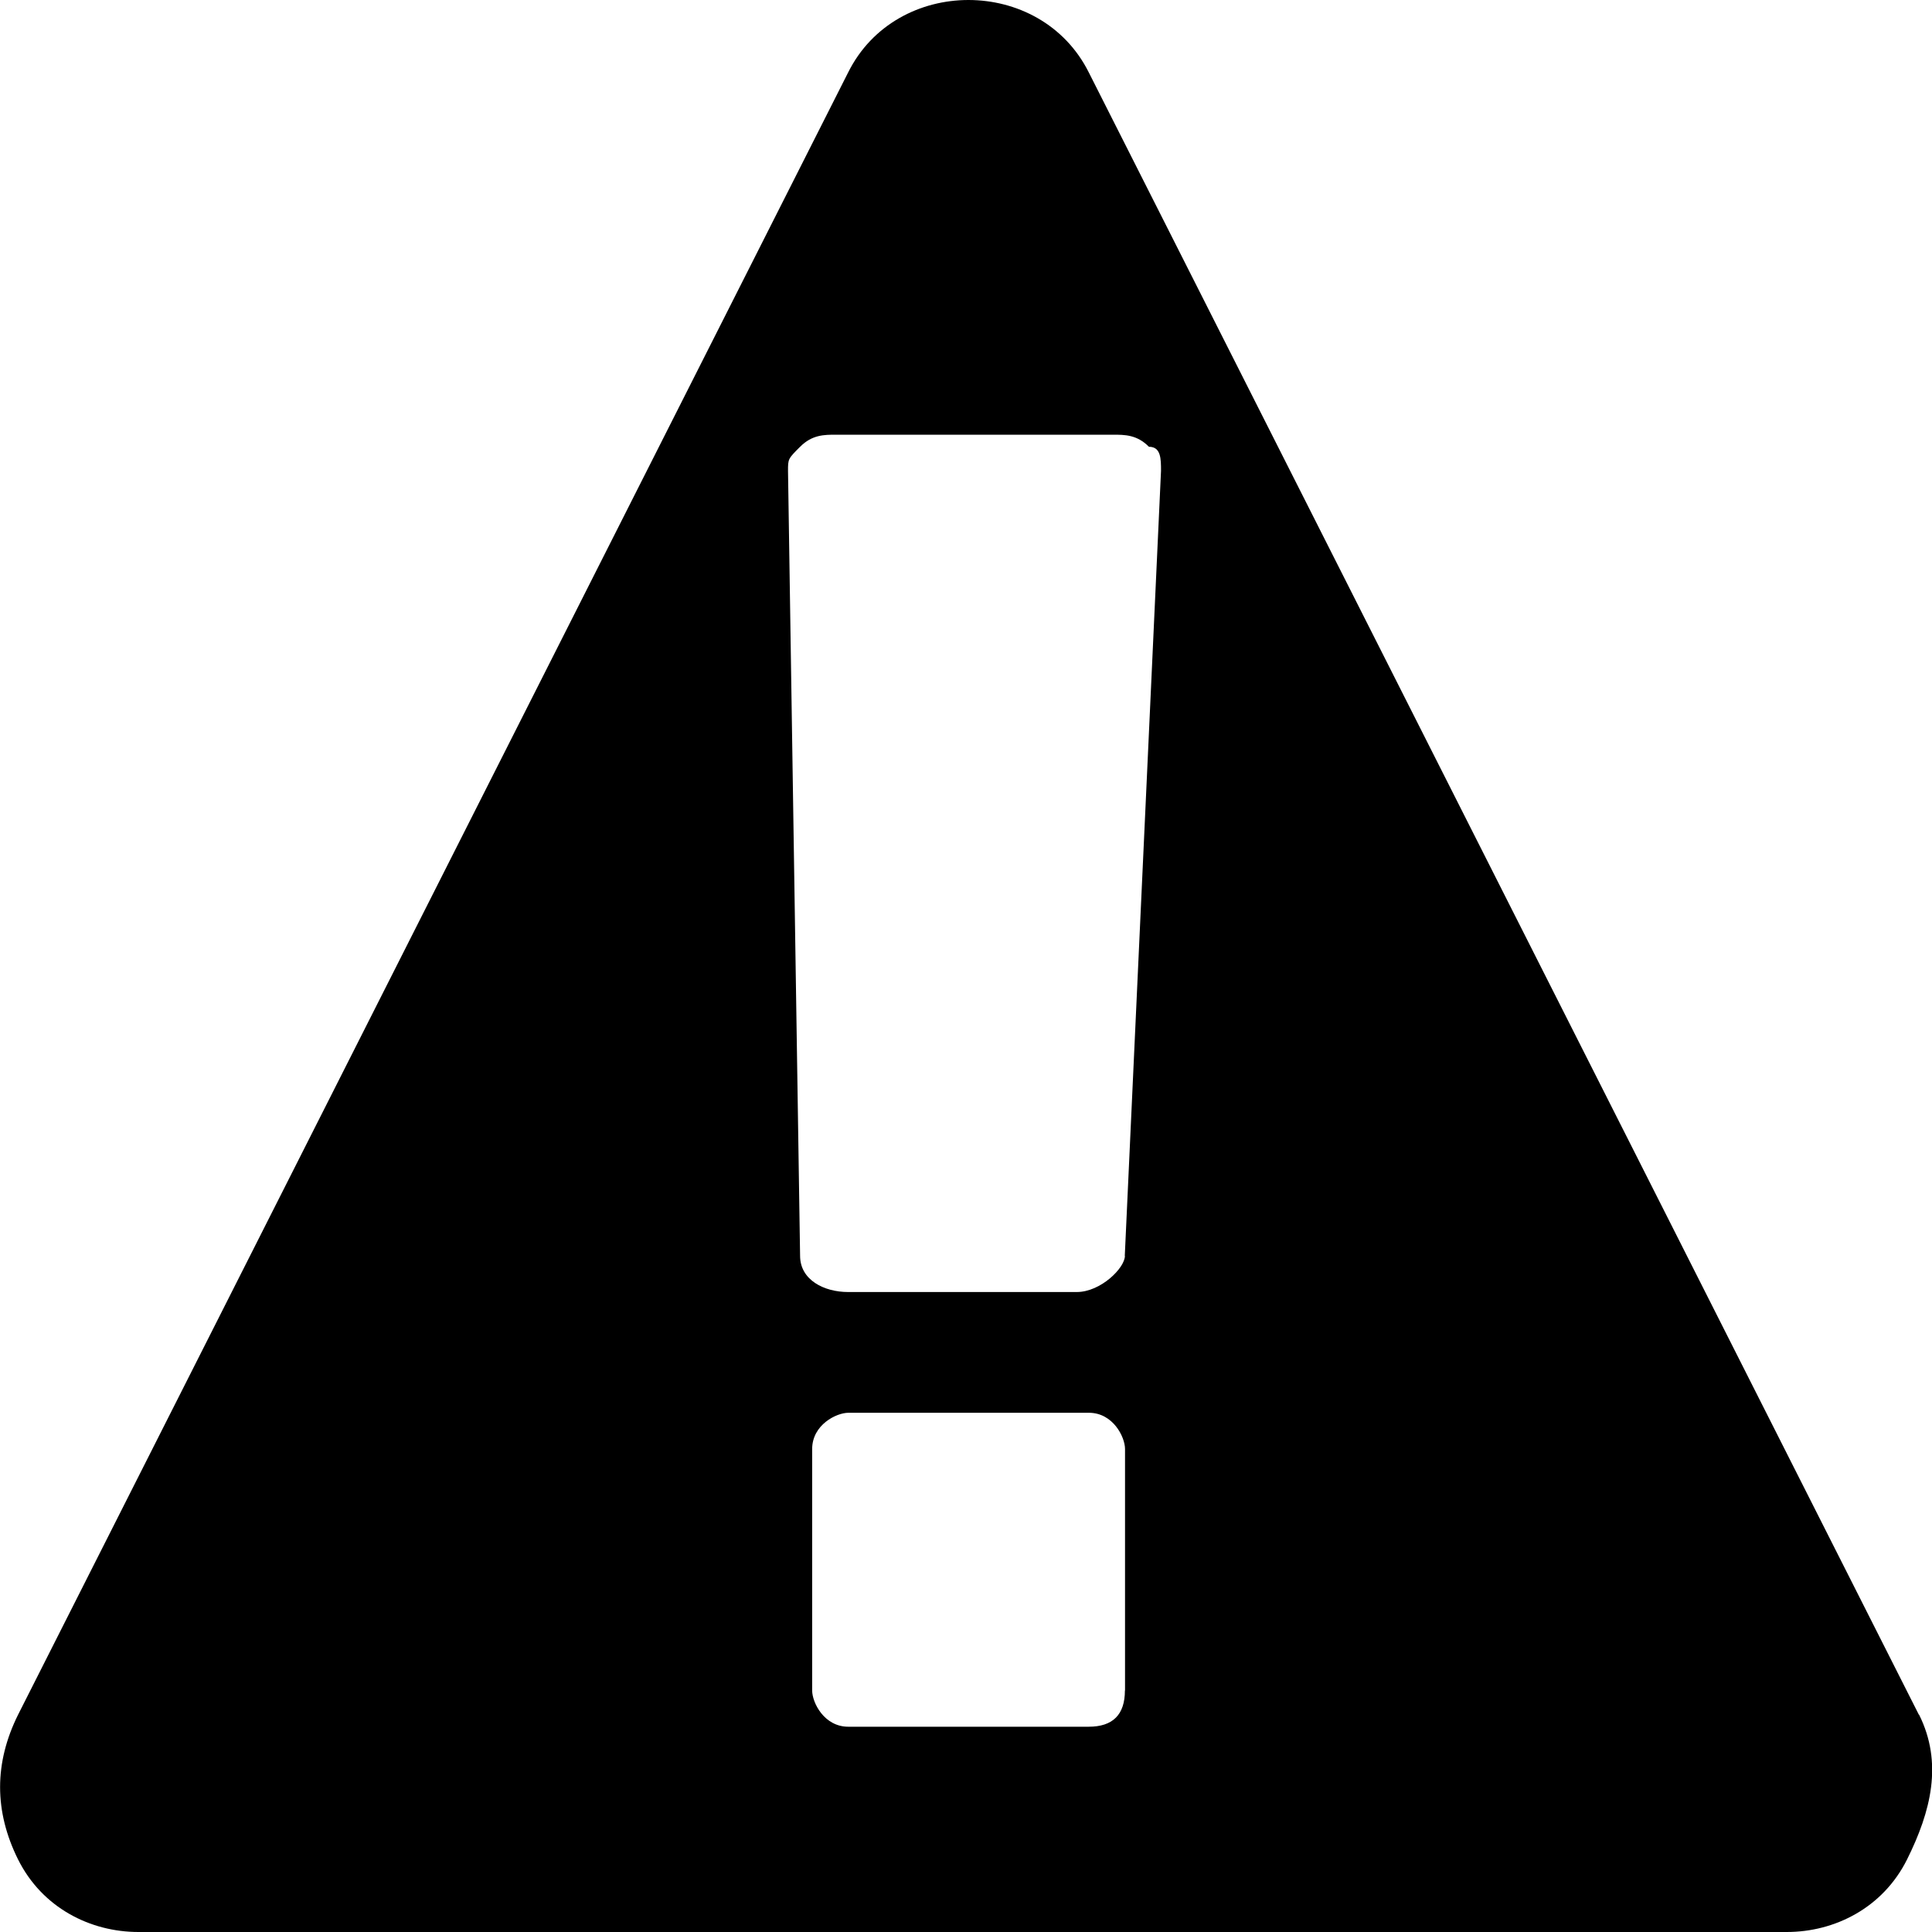
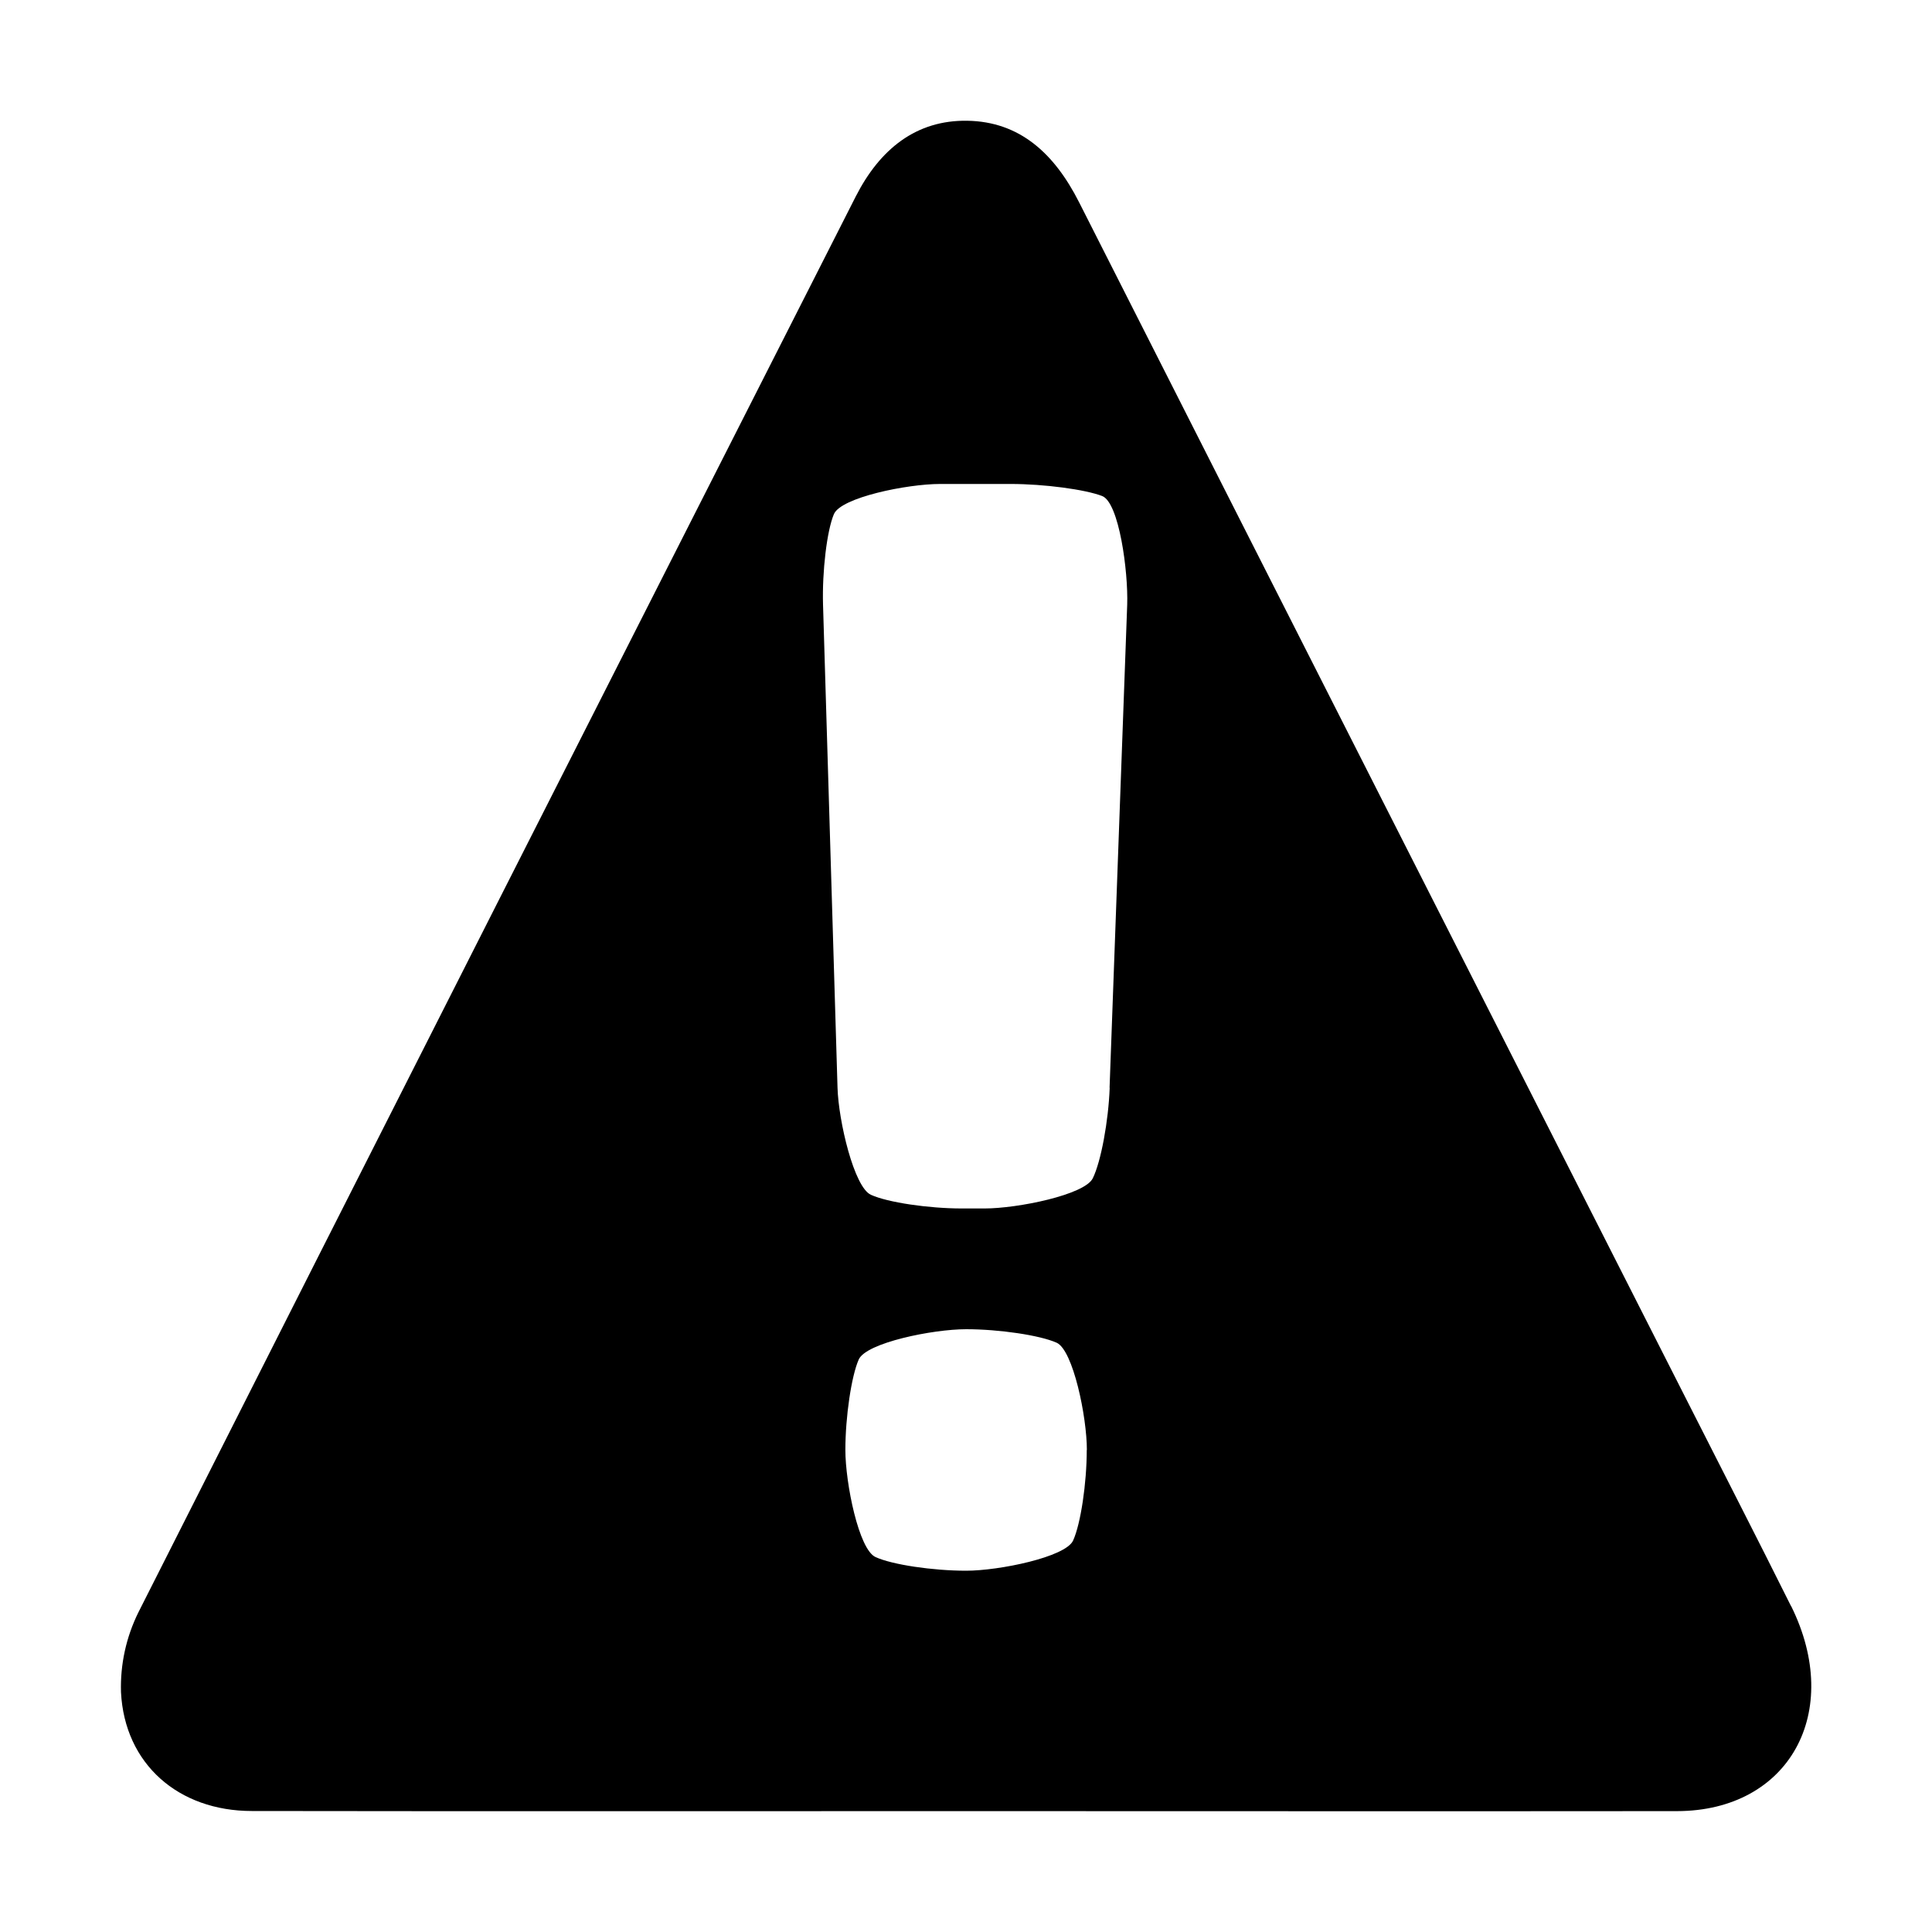
<svg xmlns="http://www.w3.org/2000/svg" viewBox="0 0 16 16">
-   <path d="M15.891 14.2L9.017.6c-.2-.4-.598-.6-.997-.6-.398 0-.797.2-.996.6L.15 14.2c-.199.4-.199.8 0 1.2.2.4.598.6.997.6h13.65c.398 0 .796-.2.996-.6.199-.4.299-.8.1-1.2zM9.316 14c0 .2-.1.3-.3.3H7.025c-.2 0-.299-.2-.299-.3v-2c0-.2.2-.3.3-.3h1.992c.199 0 .299.2.299.3v2zm0-3.6c0 .1-.2.3-.399.3H7.024c-.2 0-.398-.1-.398-.3l-.1-6.5c0-.1 0-.1.1-.2s.199-.1.298-.1h2.292c.1 0 .2 0 .299.1.1 0 .1.1.1.2l-.3 6.5z" />
+   <path d="M9.19 9.008c-.01.275-.072.612-.14.75-.067.137-.622.25-.896.25h-.189c-.274 0-.614-.05-.752-.113-.14-.062-.269-.612-.277-.887l-.12-4c-.008-.276.032-.613.09-.75.058-.138.605-.25.88-.25h.584c.275 0 .616.045.758.1.14.055.216.624.207.9l-.146 4zm-.19 3c0 .274-.05.612-.113.75-.062.137-.612.25-.886.25-.276 0-.613-.05-.75-.113-.139-.062-.25-.613-.25-.887 0-.275.05-.613.111-.75.063-.138.612-.25.889-.25.274 0 .612.05.75.112.136.062.25.613.25.888zm5.832 1.292c-.28-.562-.567-1.12-.85-1.679-1.683-3.315-3.366-6.63-5.046-9.947-.204-.402-.49-.667-.925-.674-.423-.007-.724.234-.924.627-1.982 3.906-3.965 7.812-5.94 11.724a1.395 1.395 0 0 0-.145.663c.03.595.476.984 1.084.984 1.97.003 3.942.001 5.913.001 1.962 0 3.926.002 5.89 0 .928-.002 1.38-.819.944-1.699z" />
</svg>
